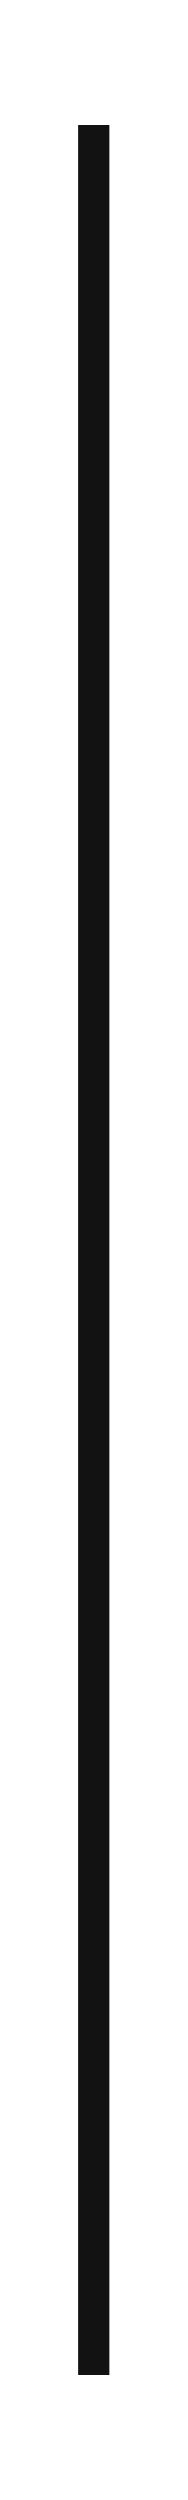
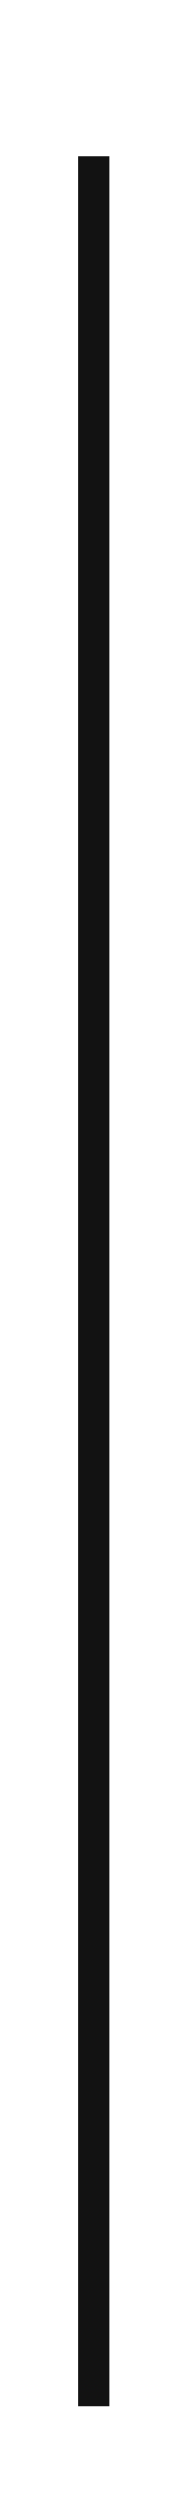
<svg xmlns="http://www.w3.org/2000/svg" version="1.1" width="12" height="160" viewBox="0 0 12 160" id="svg4">
  <defs id="defs8" />
-   <path id="rect2" style="fill:#121212;stroke:none;stroke-width:1" d="M 5,8 H 7 V 152 H 5 Z" />
+   <path id="rect2" style="fill:#121212;stroke:none;stroke-width:1" d="M 5,10 H 7 V 154 H 5 Z" />
</svg>
